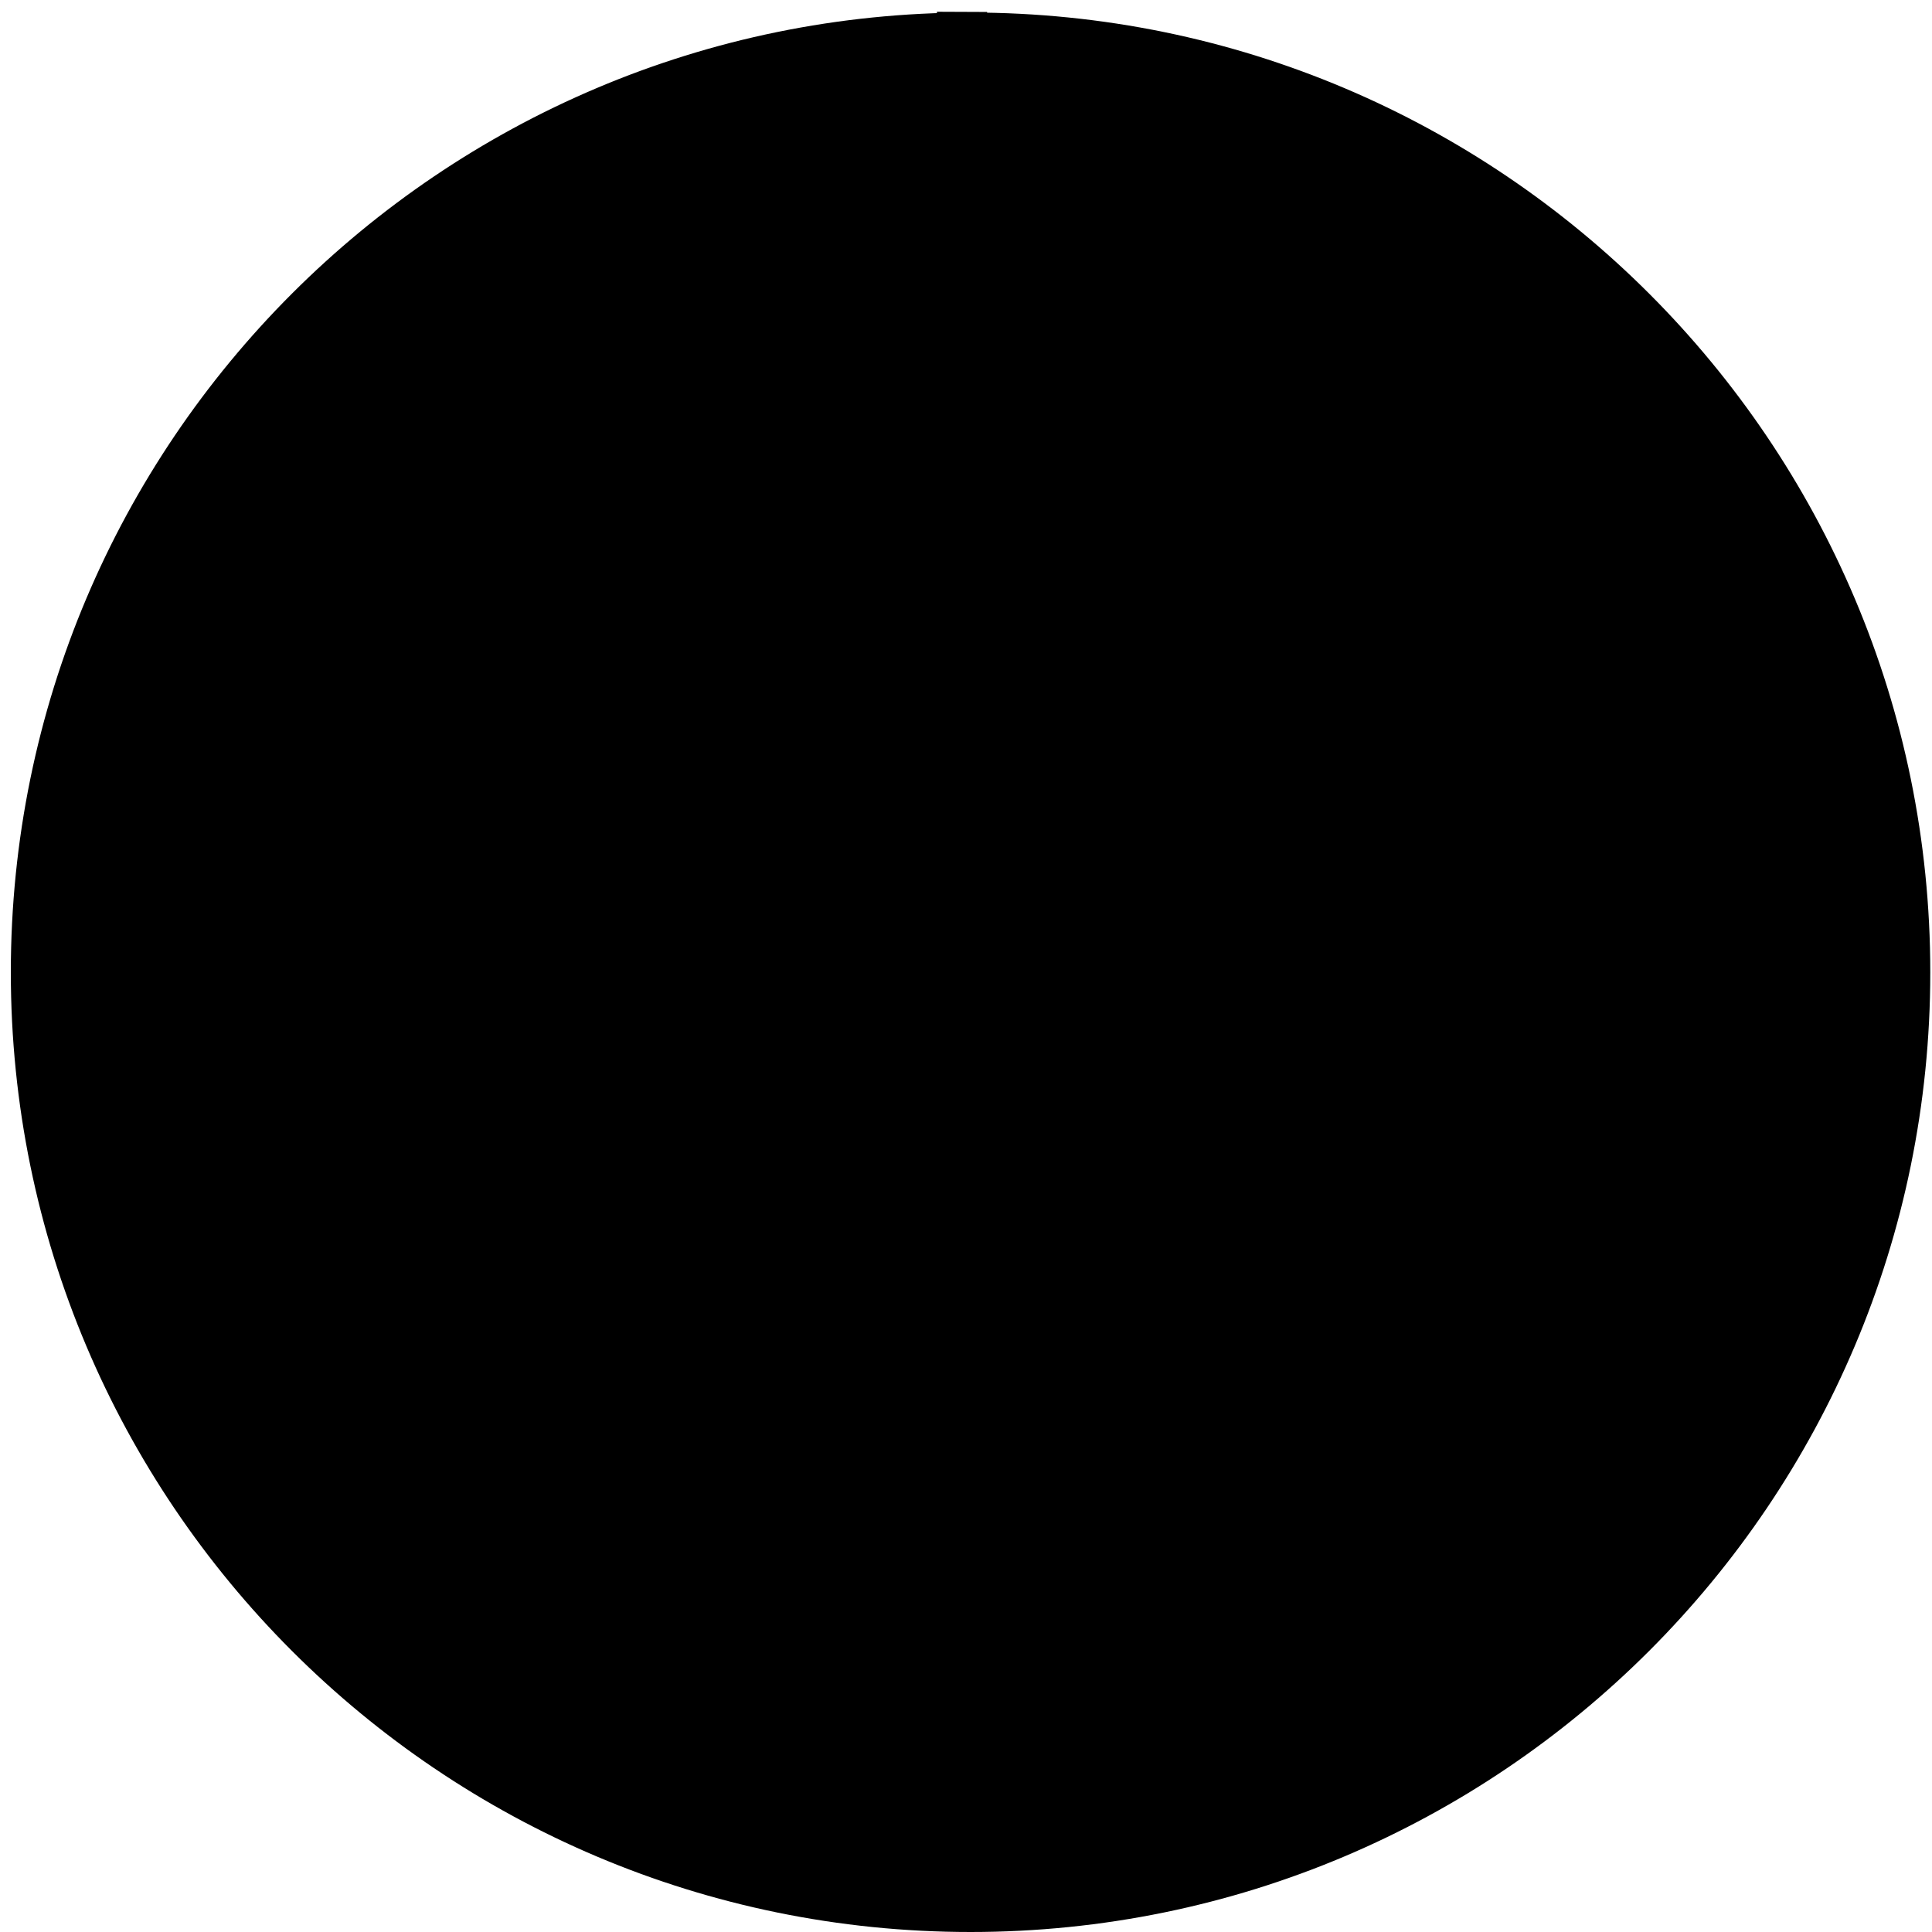
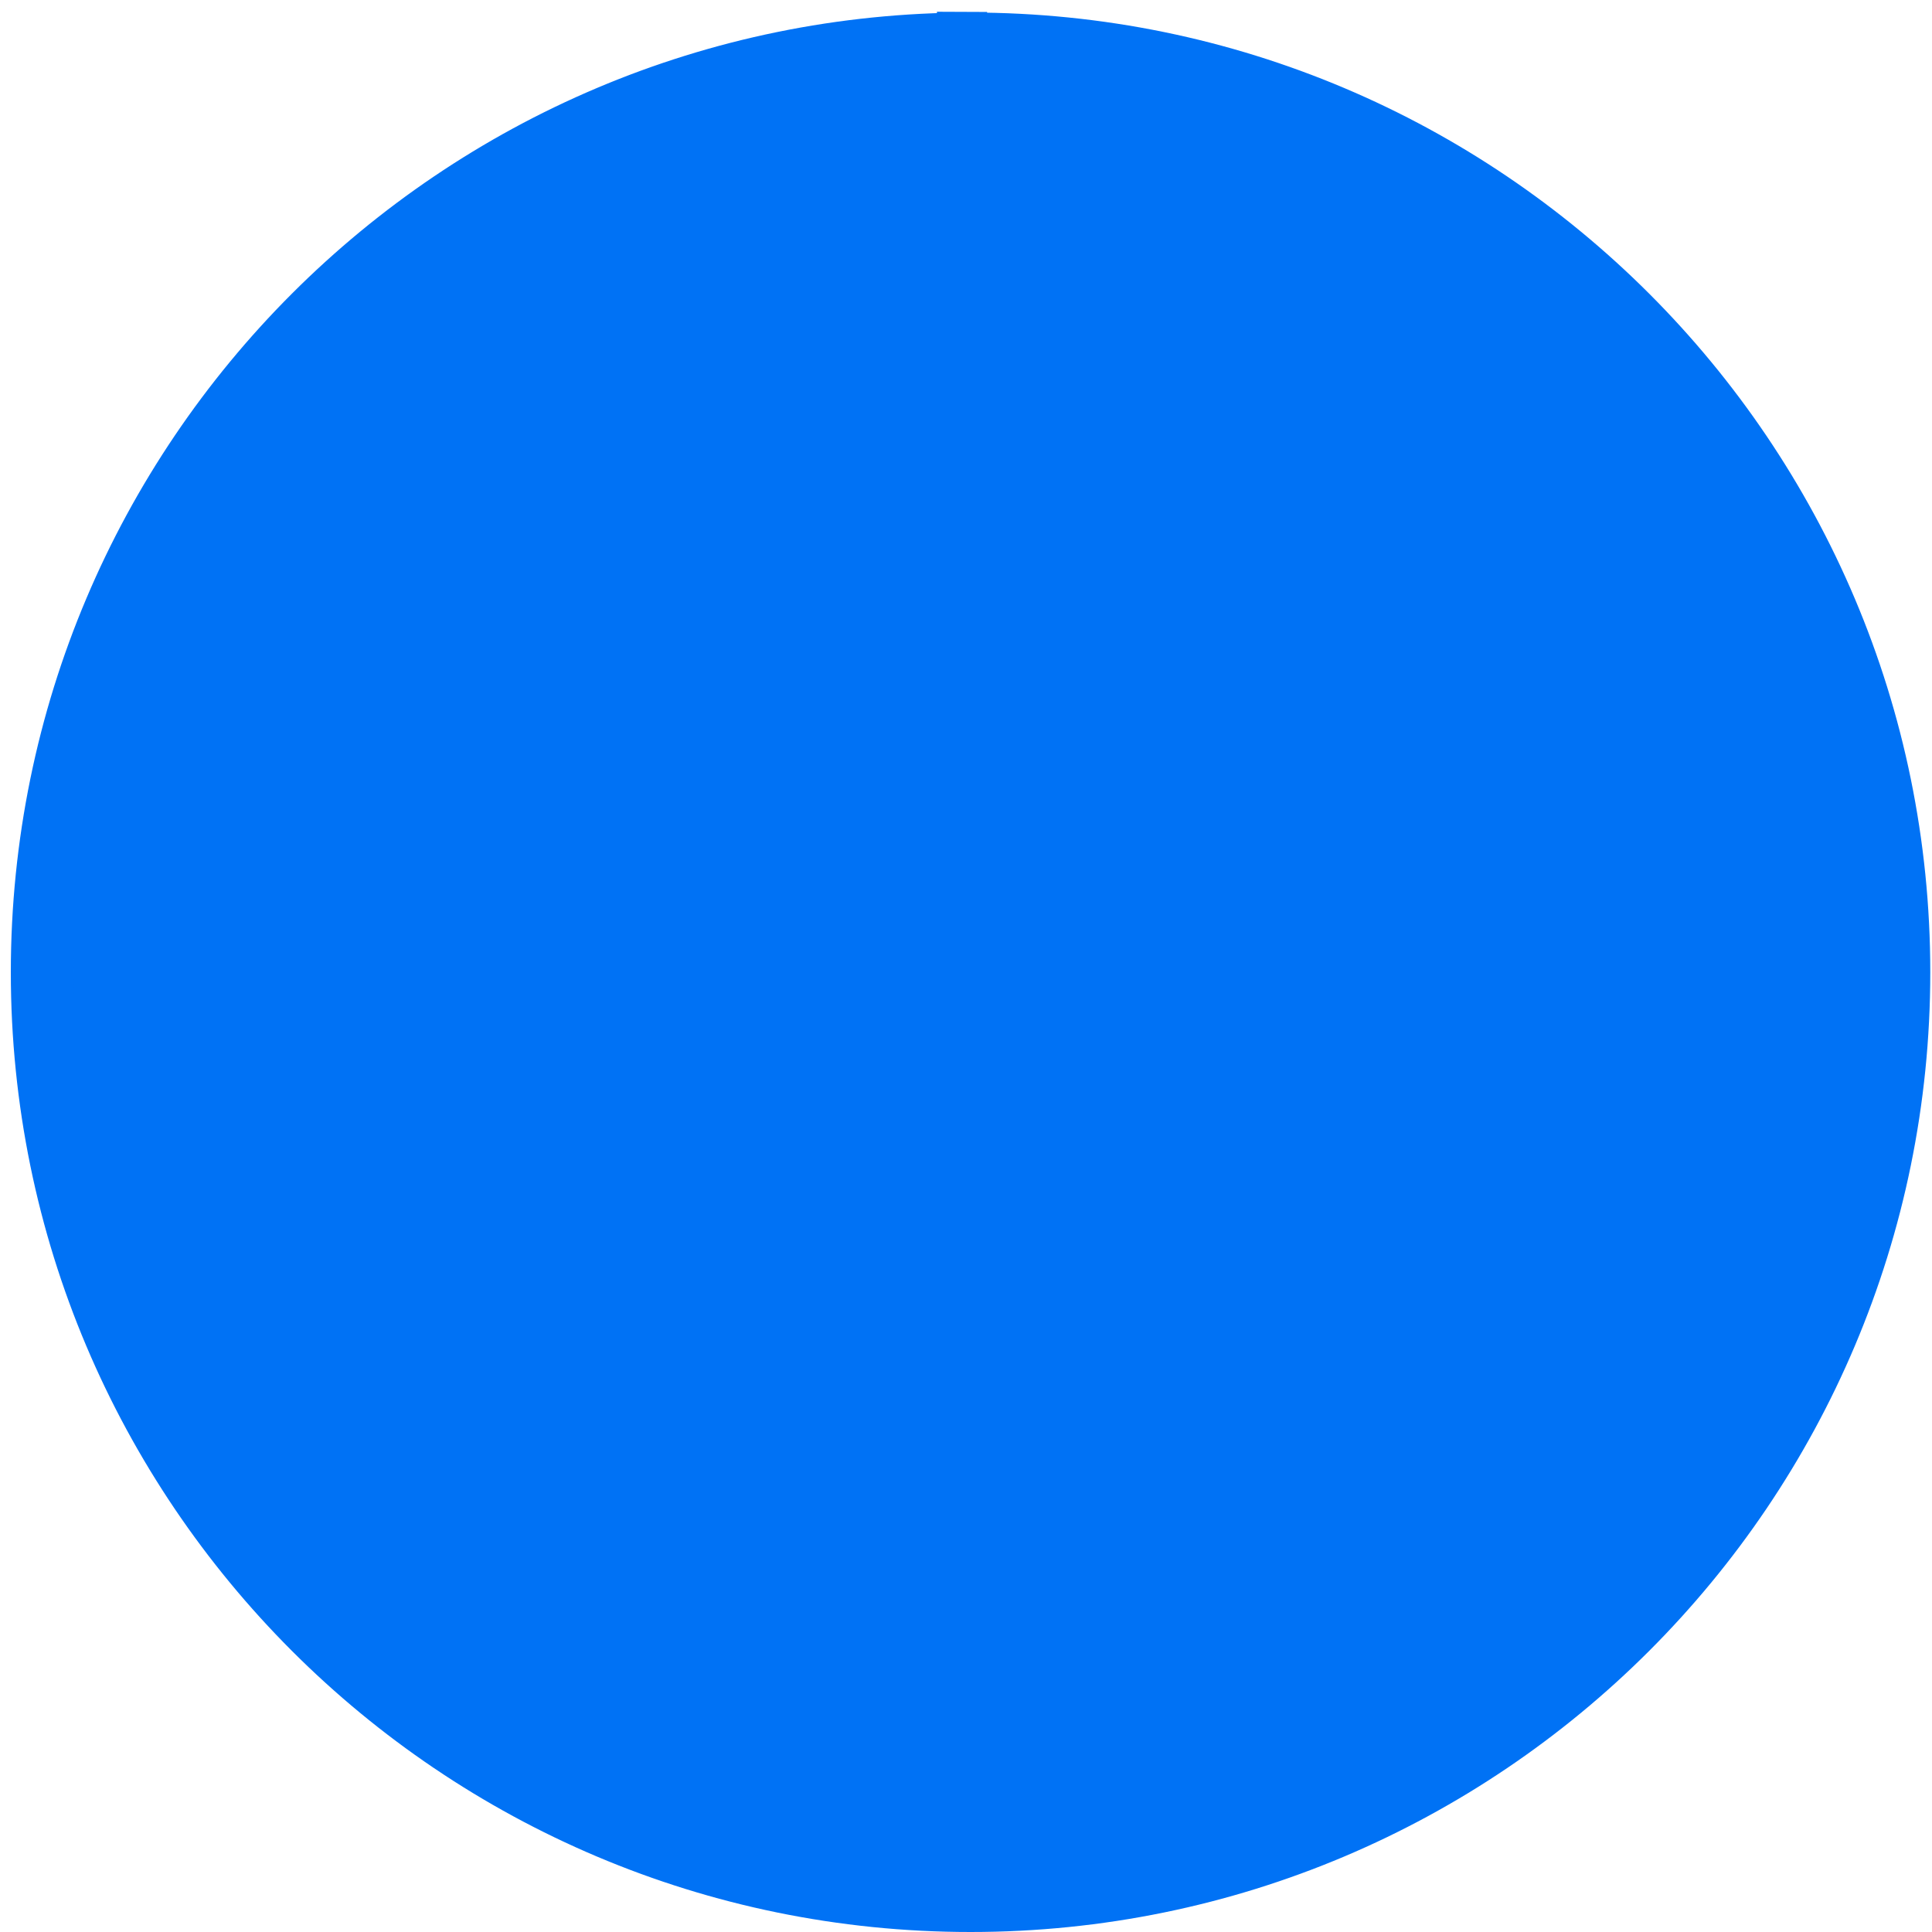
<svg xmlns="http://www.w3.org/2000/svg" width="154" height="154" viewBox="0 0 154 154" fill="none">
-   <circle cx="77.363" cy="77.5" r="74.5" fill="#000" stroke="#000" stroke-width="4" />
+   <circle cx="77.363" cy="77.5" r="74.5" fill="#0072F5" stroke="#0072F5" stroke-width="4" />
  <mask id="mask0_302_10" style="mask-type:alpha" maskUnits="userSpaceOnUse" x="5" y="5" width="70" height="146">
-     <rect width="144.1" height="68.918" transform="matrix(0 1 1 0 5.88672 5.95703)" fill="#000" />
+     <rect width="144.1" height="68.918" transform="matrix(0 1 1 0 5.88672 5.95703)" fill="#0072F5" />
  </mask>
  <g mask="url(#mask0_302_10)">
-     <path d="M142.469 77.381C142.469 37.935 111.894 5.957 74.178 5.957C36.462 5.957 5.887 37.935 5.887 77.381C5.887 116.827 36.462 148.805 74.178 148.805C111.894 148.805 142.469 116.827 142.469 77.381Z" fill="#000" />
+     <path d="M142.469 77.381C142.469 37.935 111.894 5.957 74.178 5.957C36.462 5.957 5.887 37.935 5.887 77.381C5.887 116.827 36.462 148.805 74.178 148.805C111.894 148.805 142.469 116.827 142.469 77.381Z" fill="#0072F5" />
  </g>
-   <path d="M76.684 0.945L76.057 150.685" stroke="#000" stroke-width="4" />
+   <path d="M76.684 0.945L76.057 150.685" stroke="#0072F5" stroke-width="4" />
</svg>
